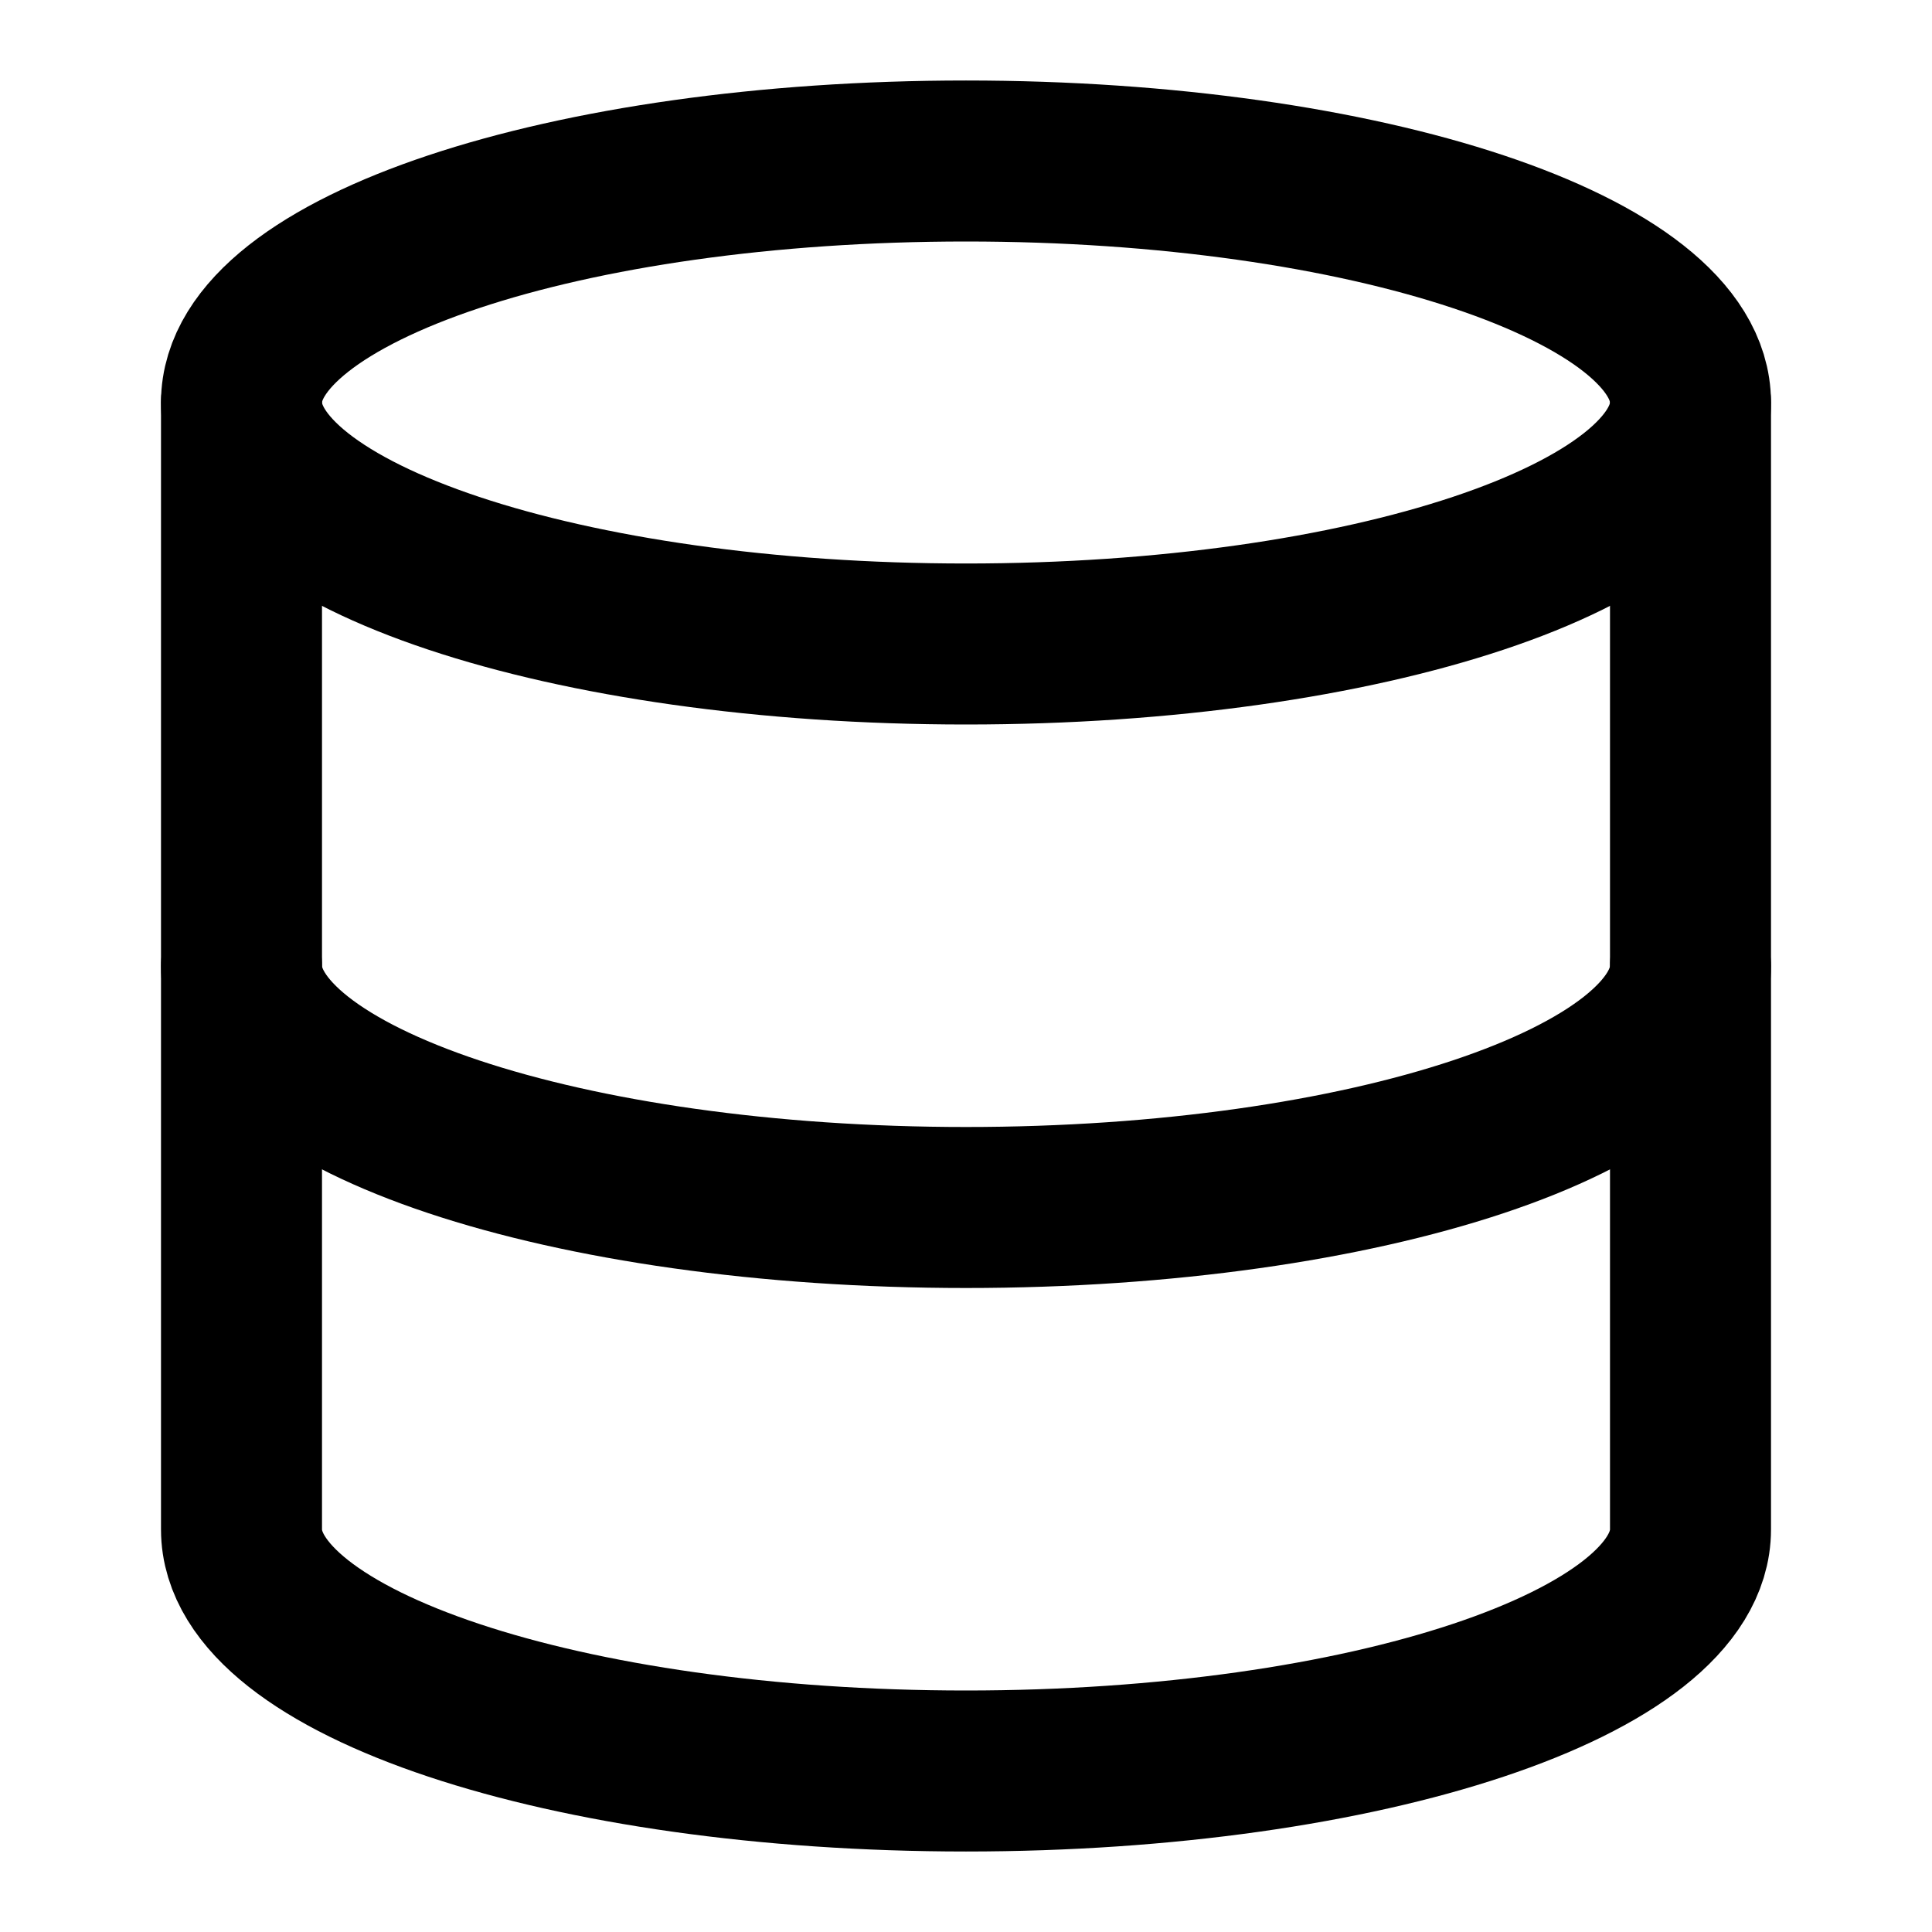
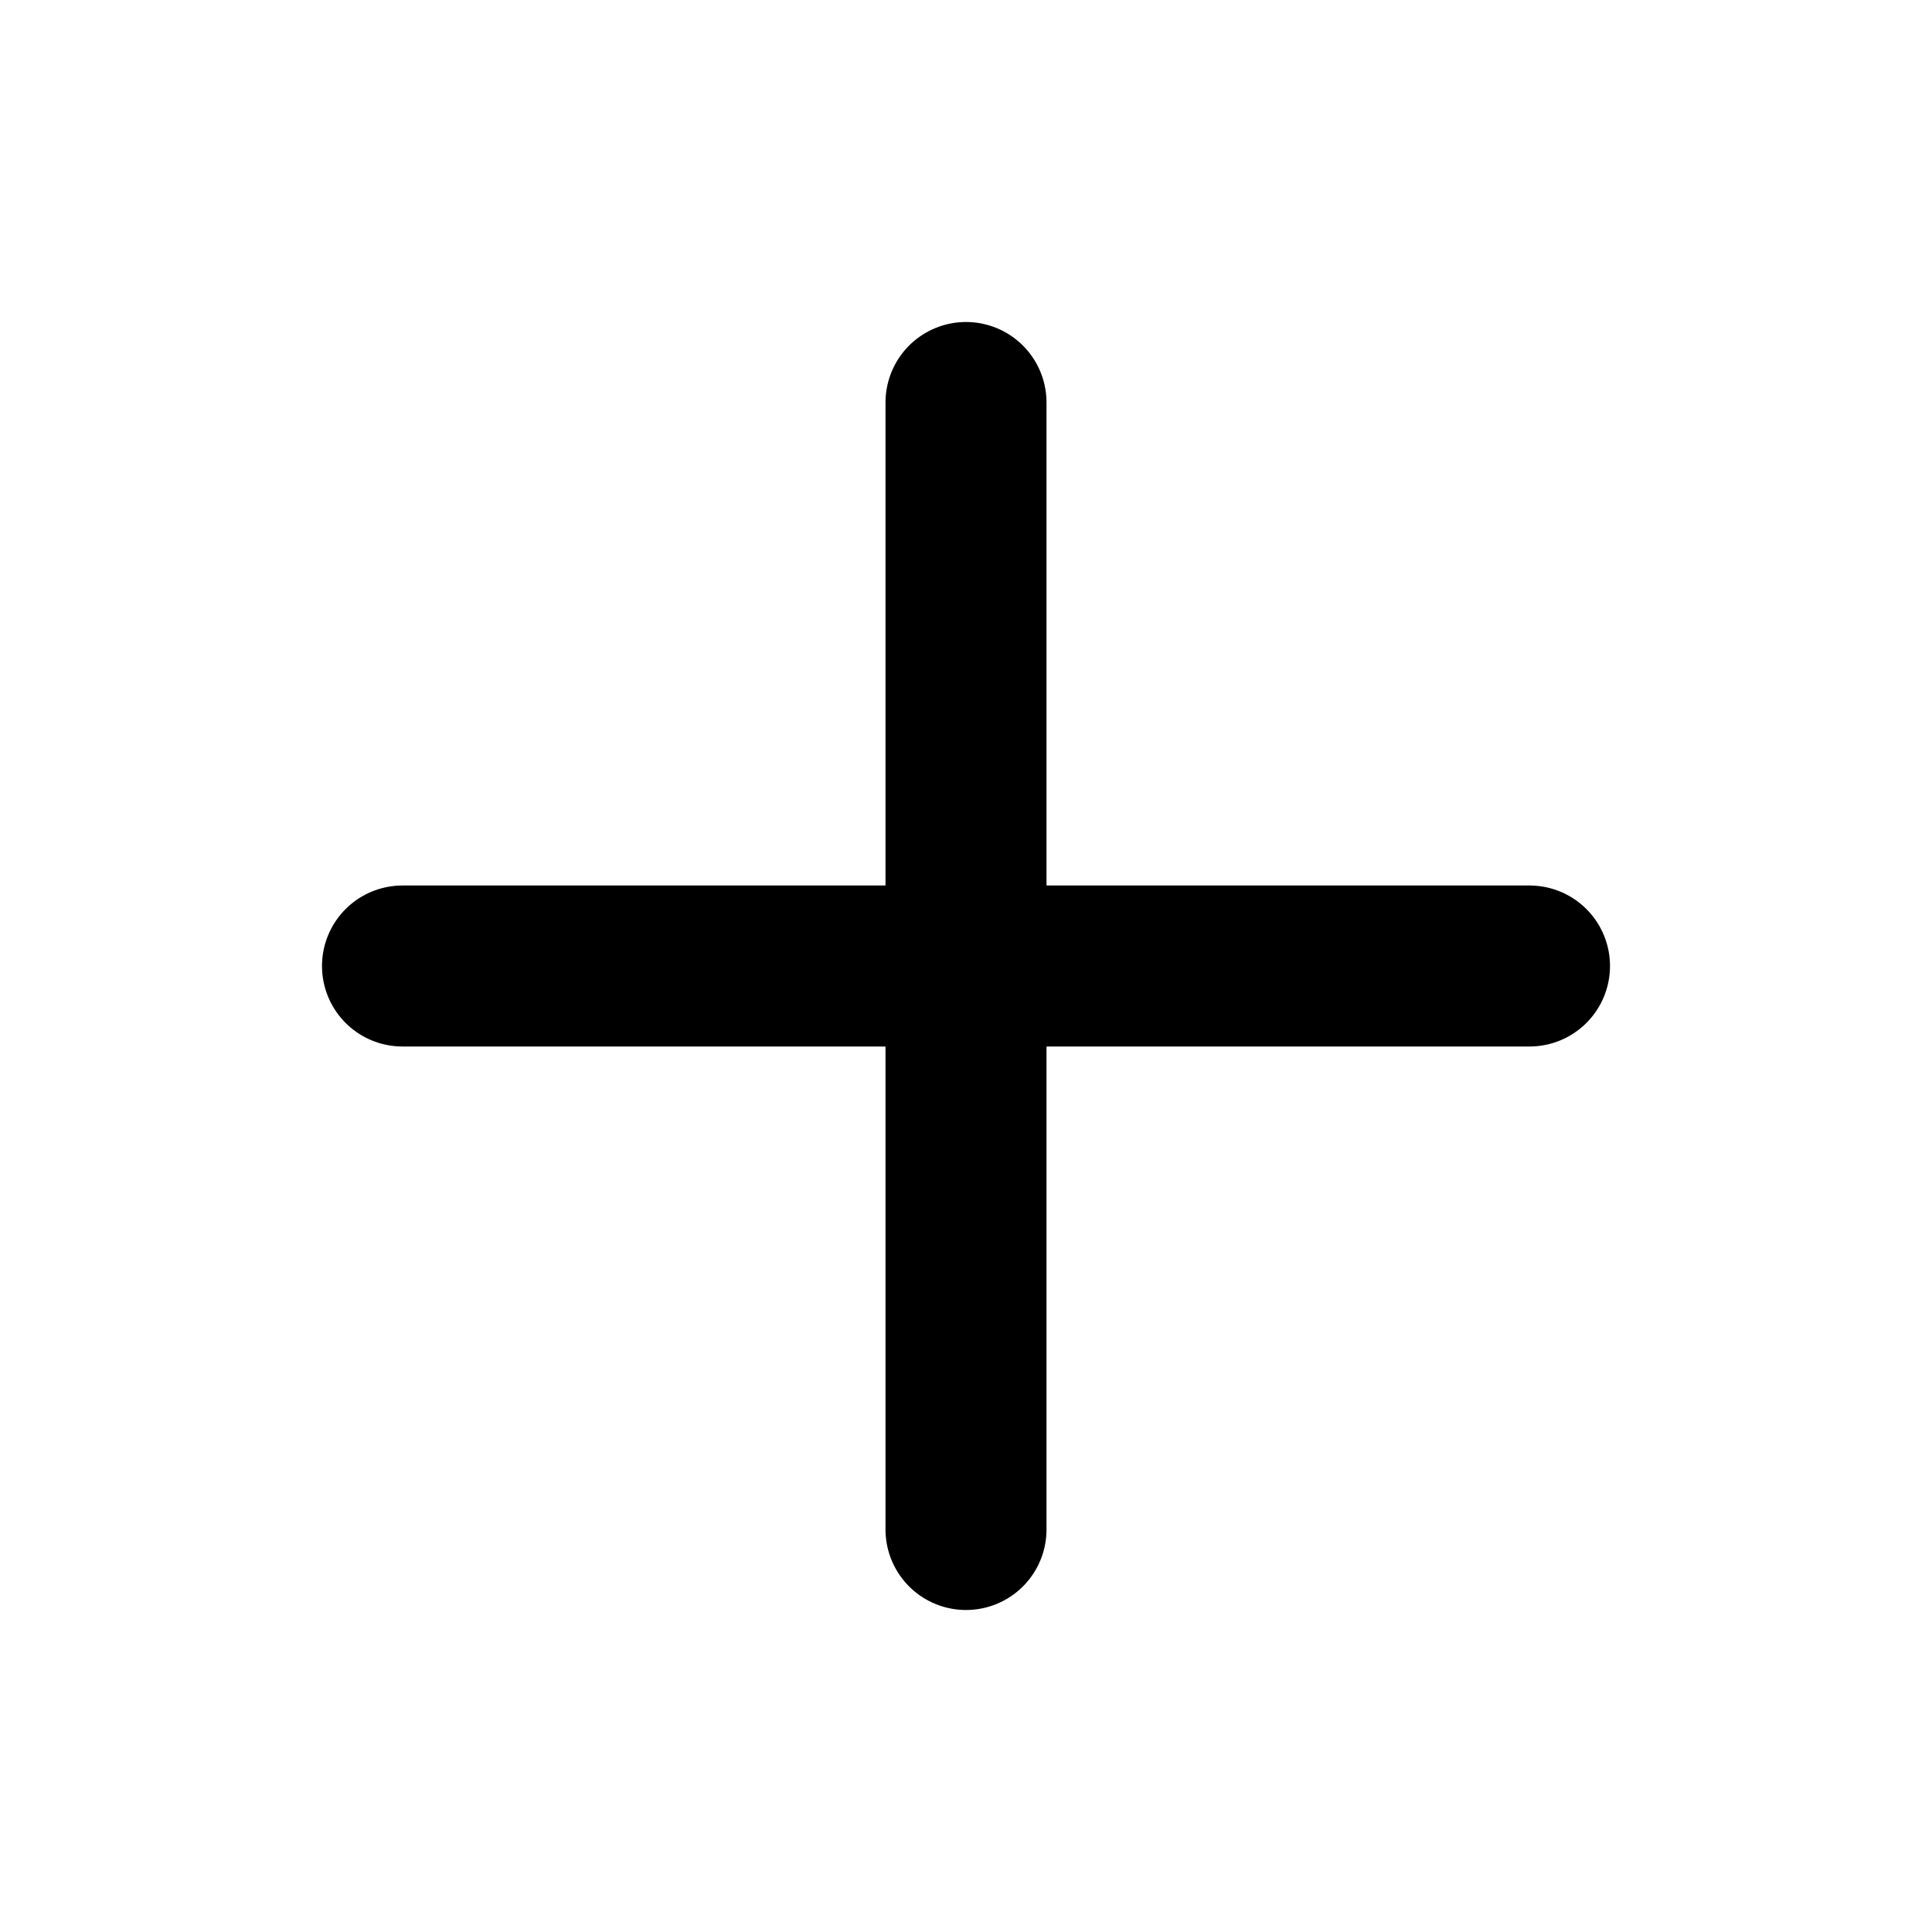
<svg xmlns="http://www.w3.org/2000/svg" width="24" height="24" viewBox="0 0 24 24">
  <g fill="none" stroke="currentColor" stroke-linecap="round" stroke-linejoin="round" stroke-width="2">
-     <ellipse cx="12" cy="5" rx="9" ry="3" />
-     <path d="M3 5v14a9 3 0 0 0 18 0V5" />
-     <path d="M3 12a9 3 0 0 0 18 0" />
+     <path d="M5 12h14" />
+     <path d="M12 5v14" />
  </g>
</svg>
